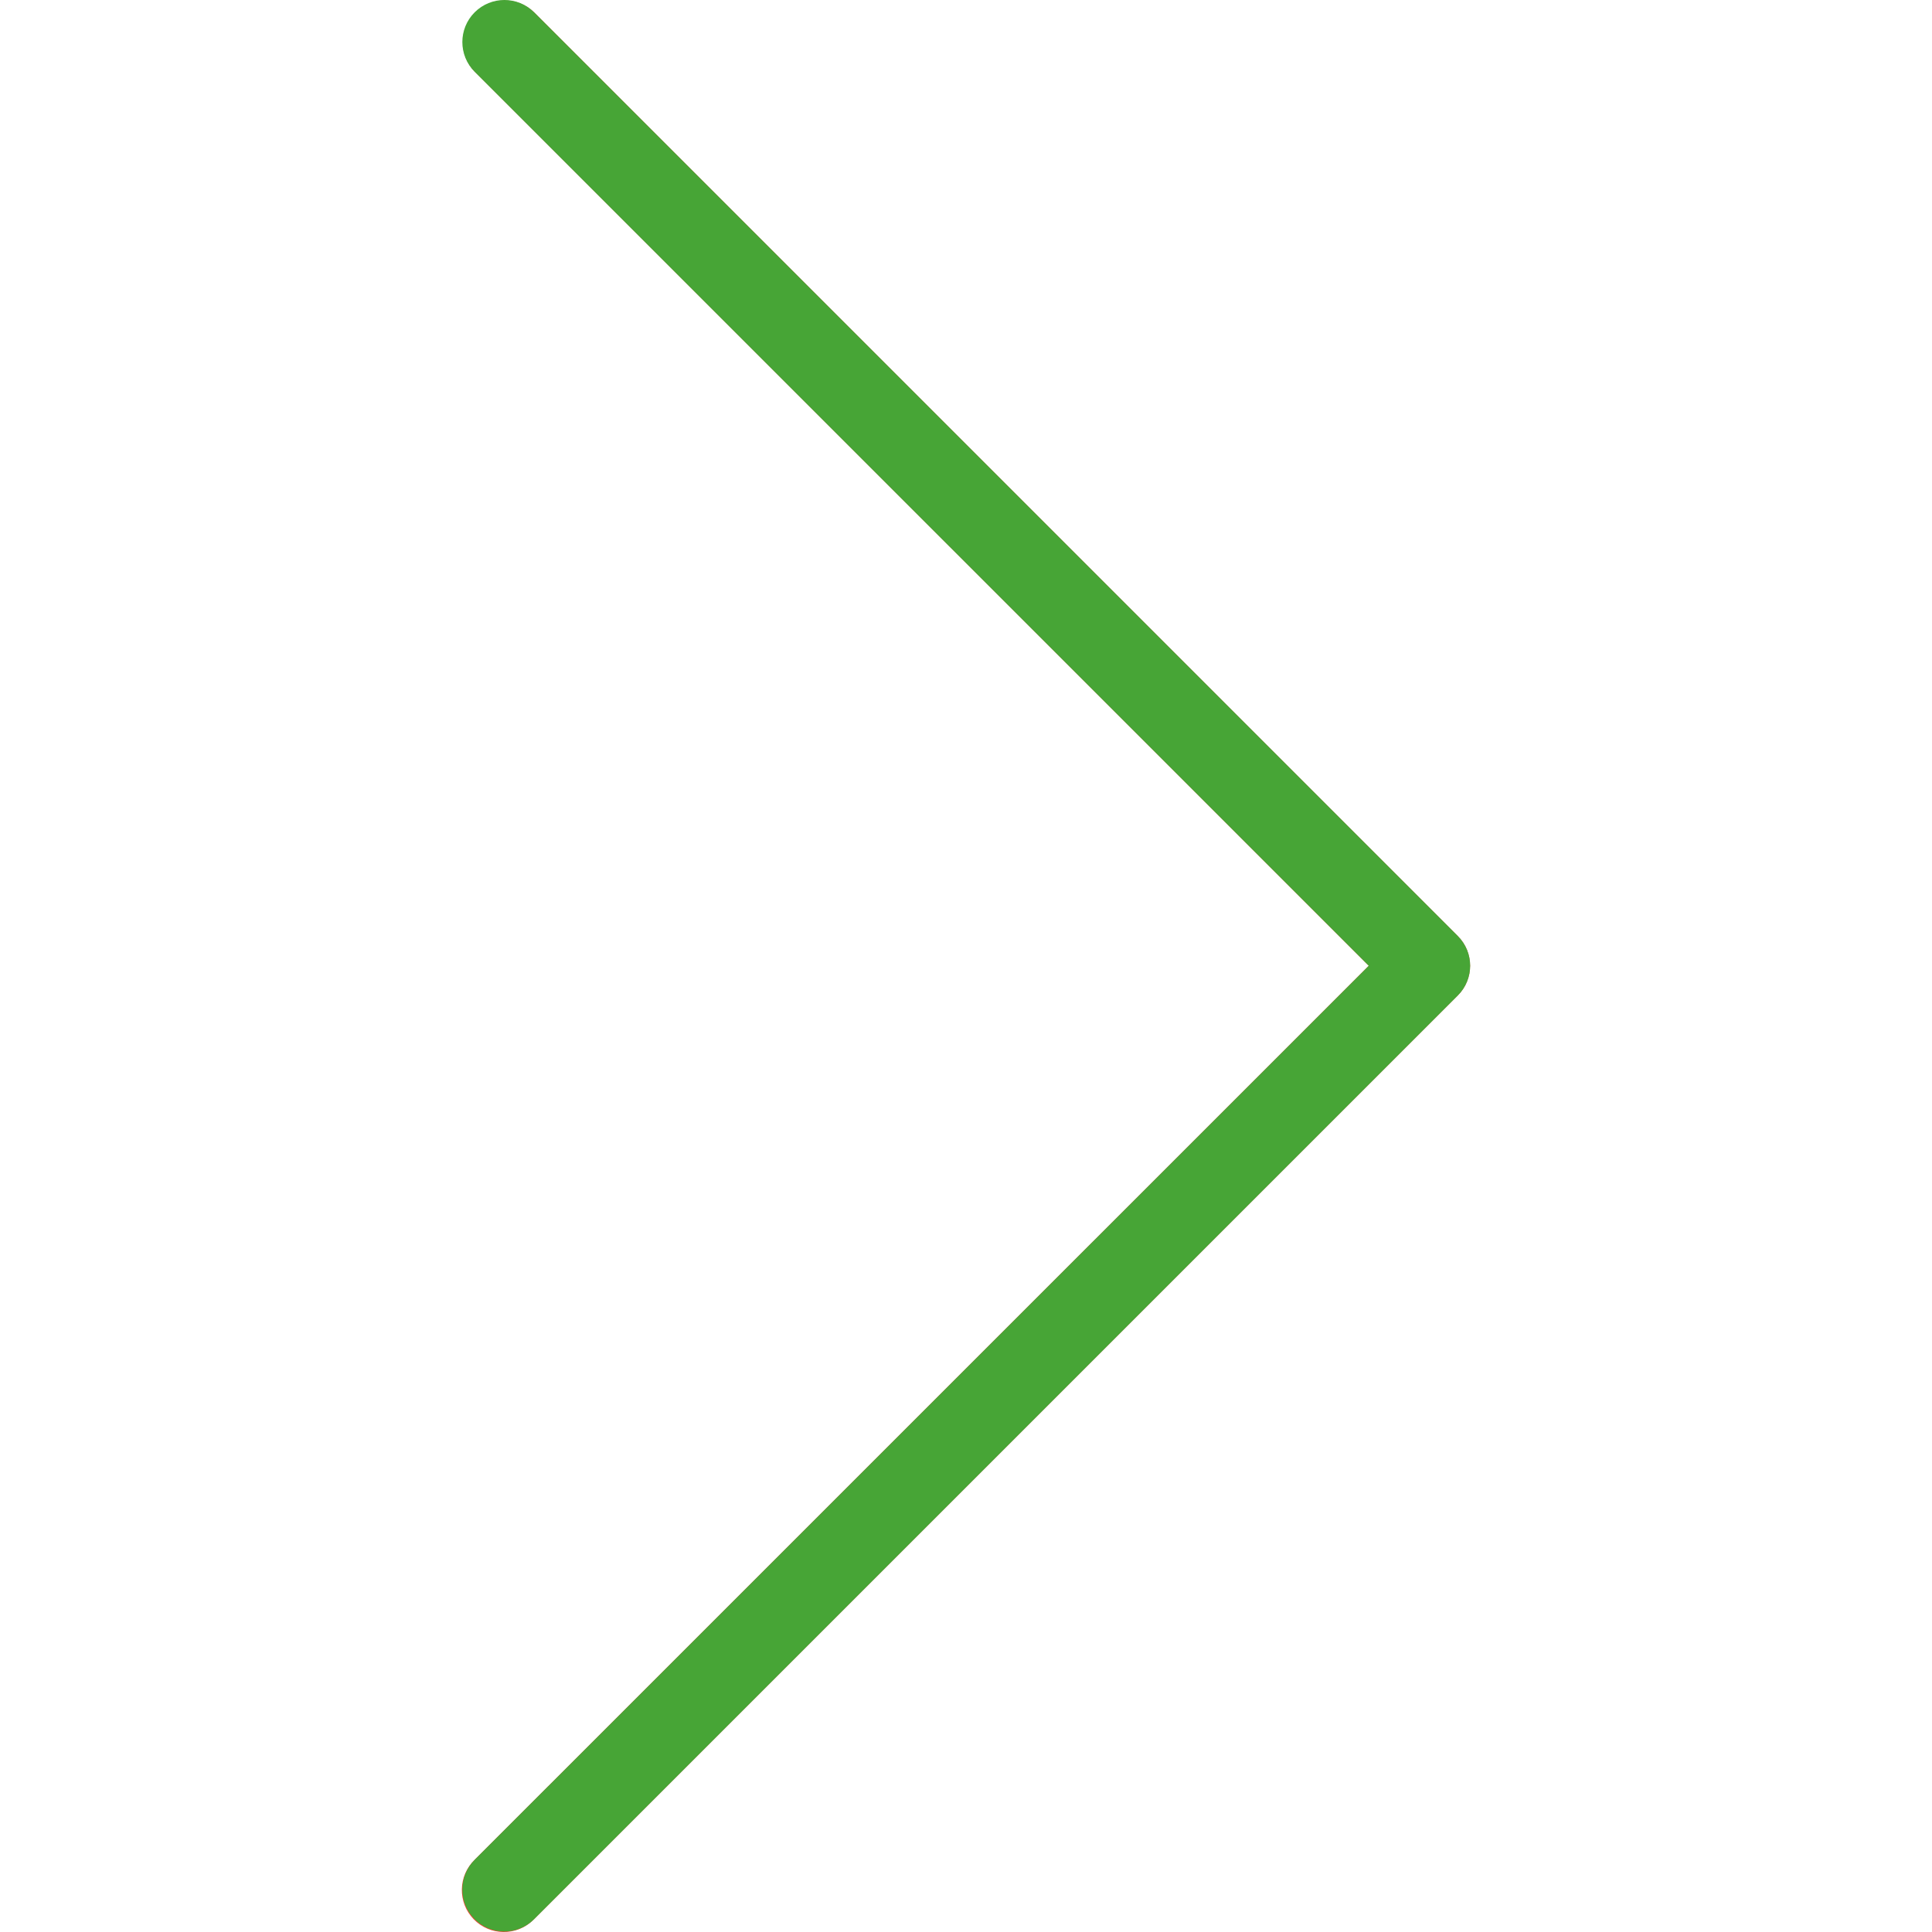
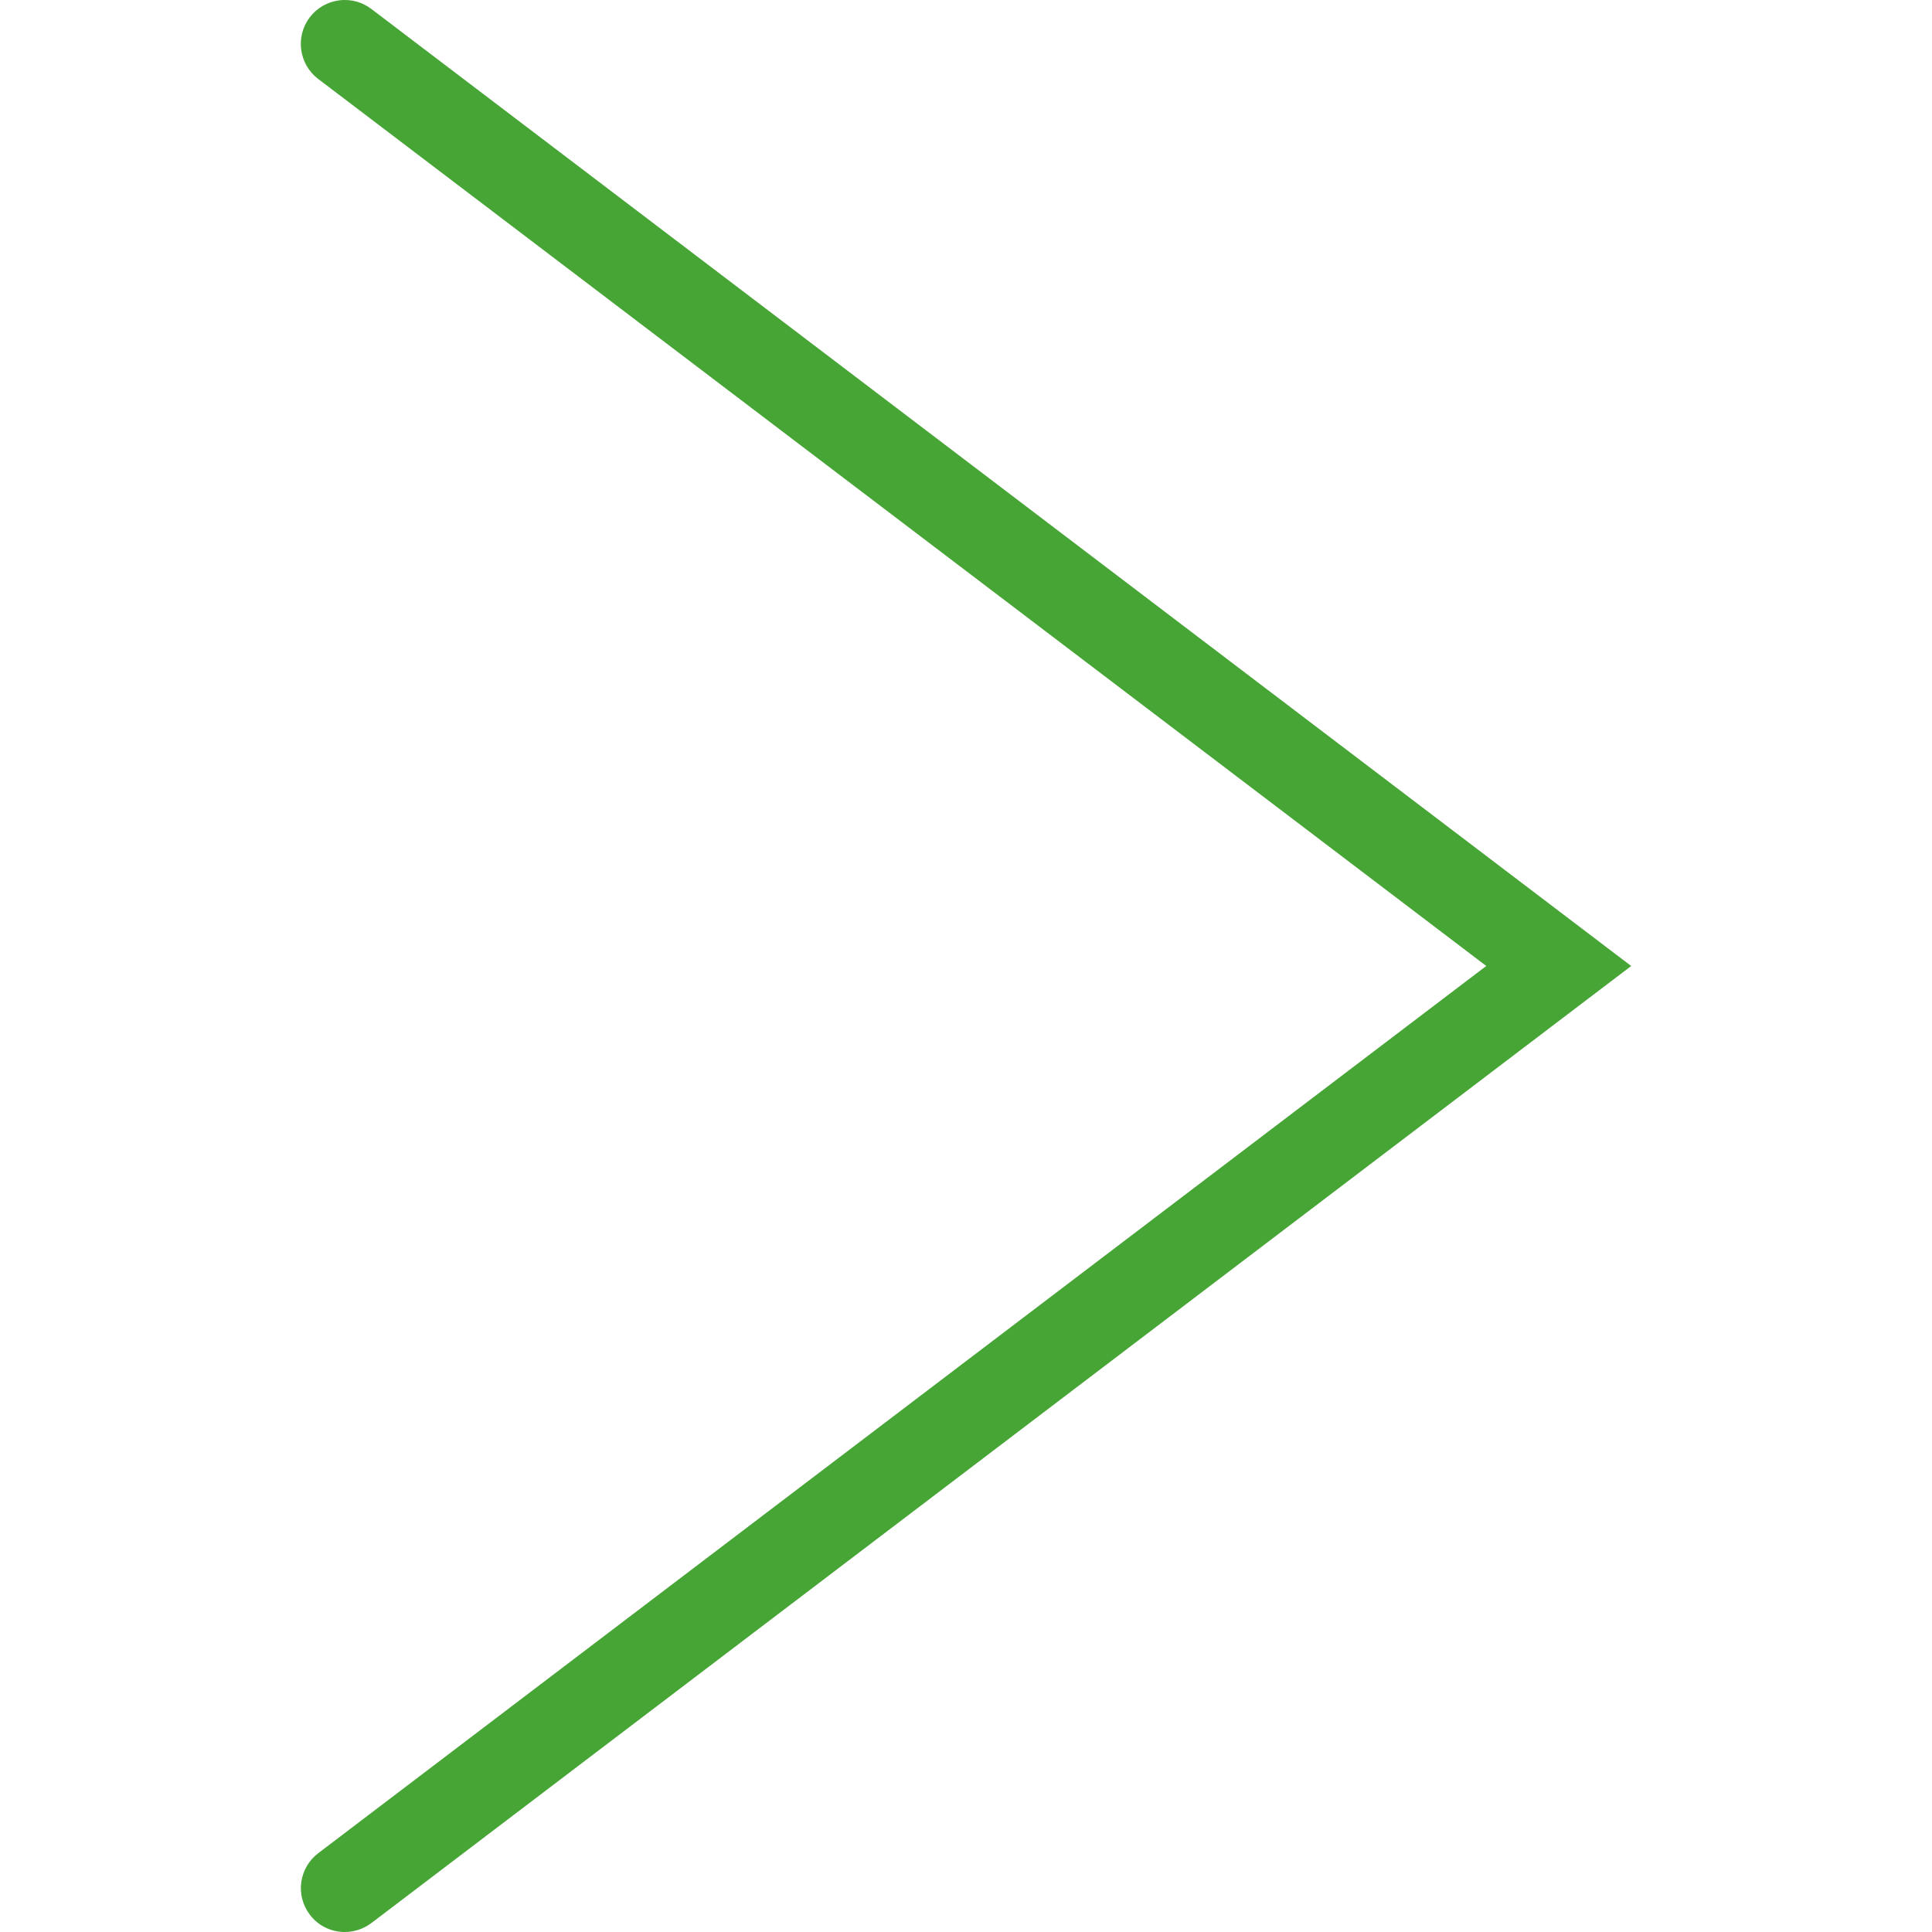
- <svg xmlns="http://www.w3.org/2000/svg" version="1.1" id="Capa_1" x="0px" y="0px" viewBox="0 0 490.8 490.8" style="enable-background:new 0 0 490.8 490.8;" xml:space="preserve" width="512px" height="512px">
+ <svg xmlns="http://www.w3.org/2000/svg" version="1.1" id="Capa_1" x="0px" y="0px" width="512px" height="512px" viewBox="0 0 51.388 51.388" style="enable-background:new 0 0 51.388 51.388;" xml:space="preserve">
  <g>
-     <path style="fill:#F44336" d="M135.685,3.128c-4.237-4.093-10.99-3.975-15.083,0.262c-3.992,4.134-3.992,10.687,0,14.82  l227.115,227.136L120.581,472.461c-4.237,4.093-4.354,10.845-0.262,15.083c4.093,4.237,10.845,4.354,15.083,0.262  c0.089-0.086,0.176-0.173,0.262-0.262l234.667-234.667c4.164-4.165,4.164-10.917,0-15.083L135.685,3.128z" data-original="#F44336" />
-     <path d="M128.133,490.68c-5.891,0.011-10.675-4.757-10.686-10.648c-0.005-2.84,1.123-5.565,3.134-7.571l227.136-227.115  L120.581,18.232c-4.171-4.171-4.171-10.933,0-15.104c4.171-4.171,10.933-4.171,15.104,0l234.667,234.667  c4.164,4.165,4.164,10.917,0,15.083L135.685,487.544C133.685,489.551,130.967,490.68,128.133,490.68z" data-original="#000000" class="active-path" style="fill:#47A536" data-old_color="#000000" />
+     <g>
+       <g>
+         <path d="M9.169,51.388c-0.351,0-0.701-0.157-0.93-0.463c-0.388-0.514-0.288-1.243,0.227-1.634l31.066-23.598L8.461,2.098    C7.95,1.708,7.85,0.977,8.237,0.463c0.395-0.517,1.126-0.615,1.64-0.225l33.51,25.456L9.877,51.151    C9.664,51.31,9.415,51.388,9.169,51.388z" data-original="#000000" class="active-path" data-old_color="#000000" fill="#47A536" />
+       </g>
+     </g>
  </g>
</svg>
